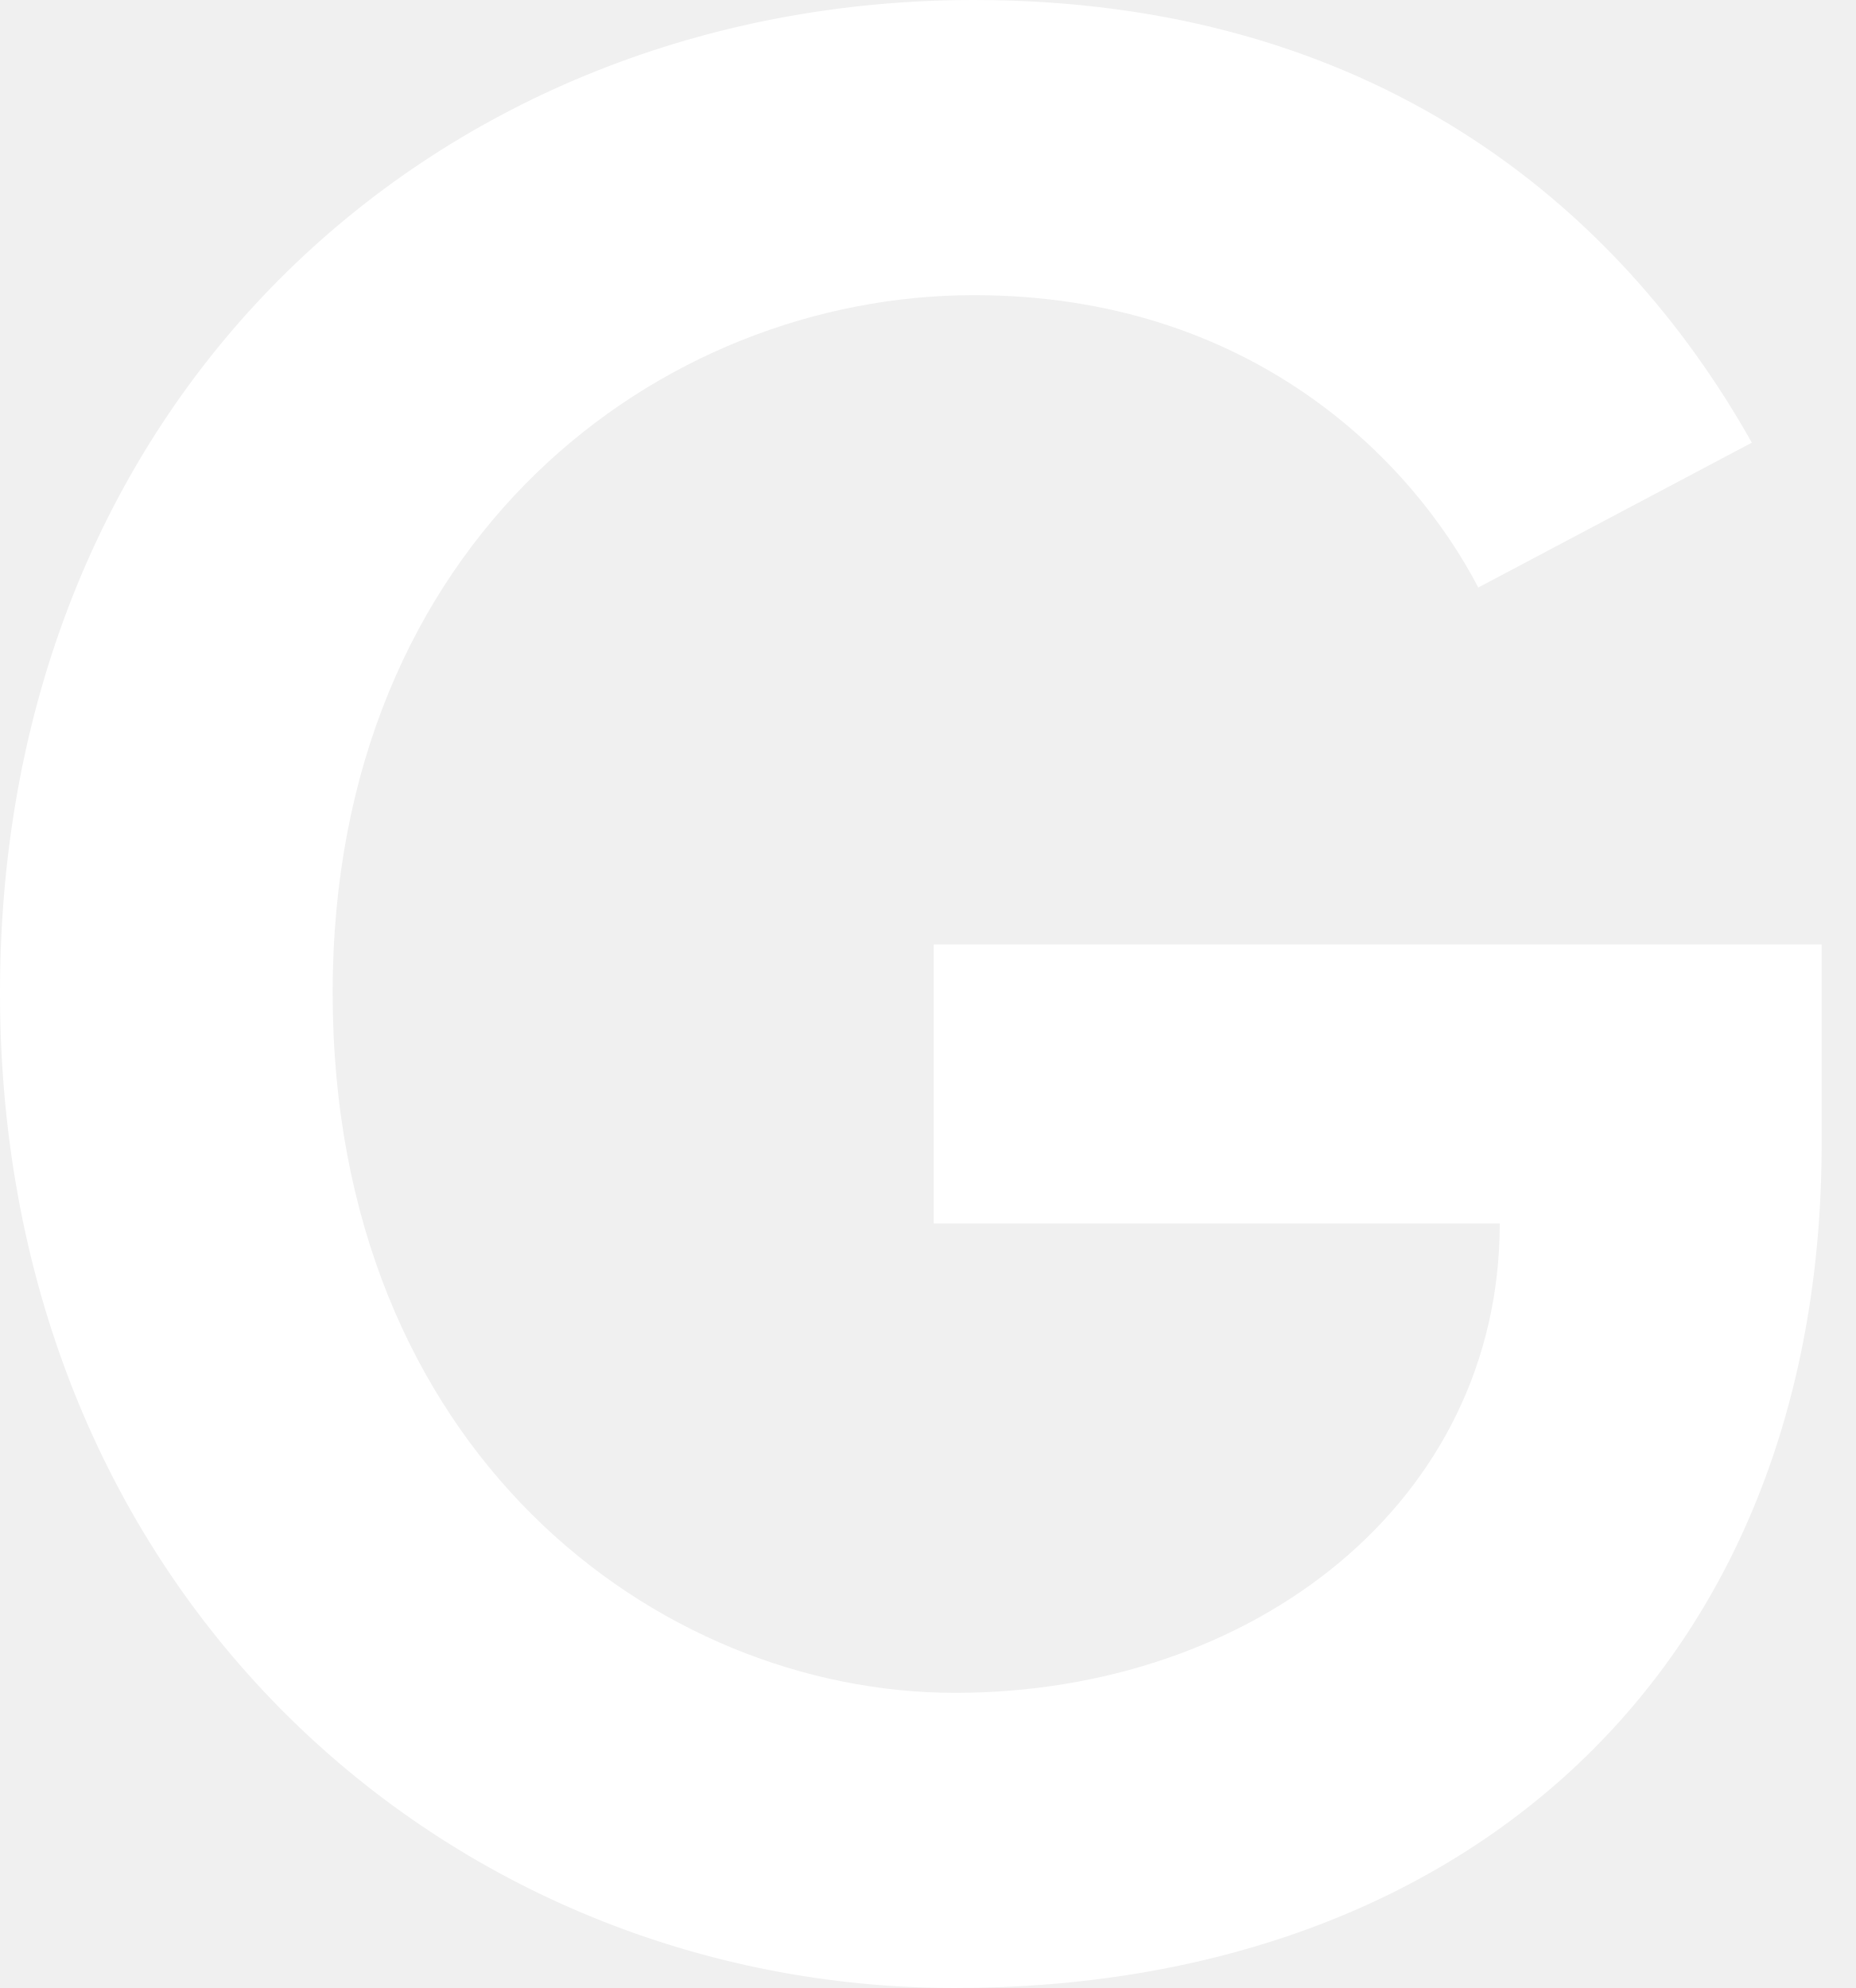
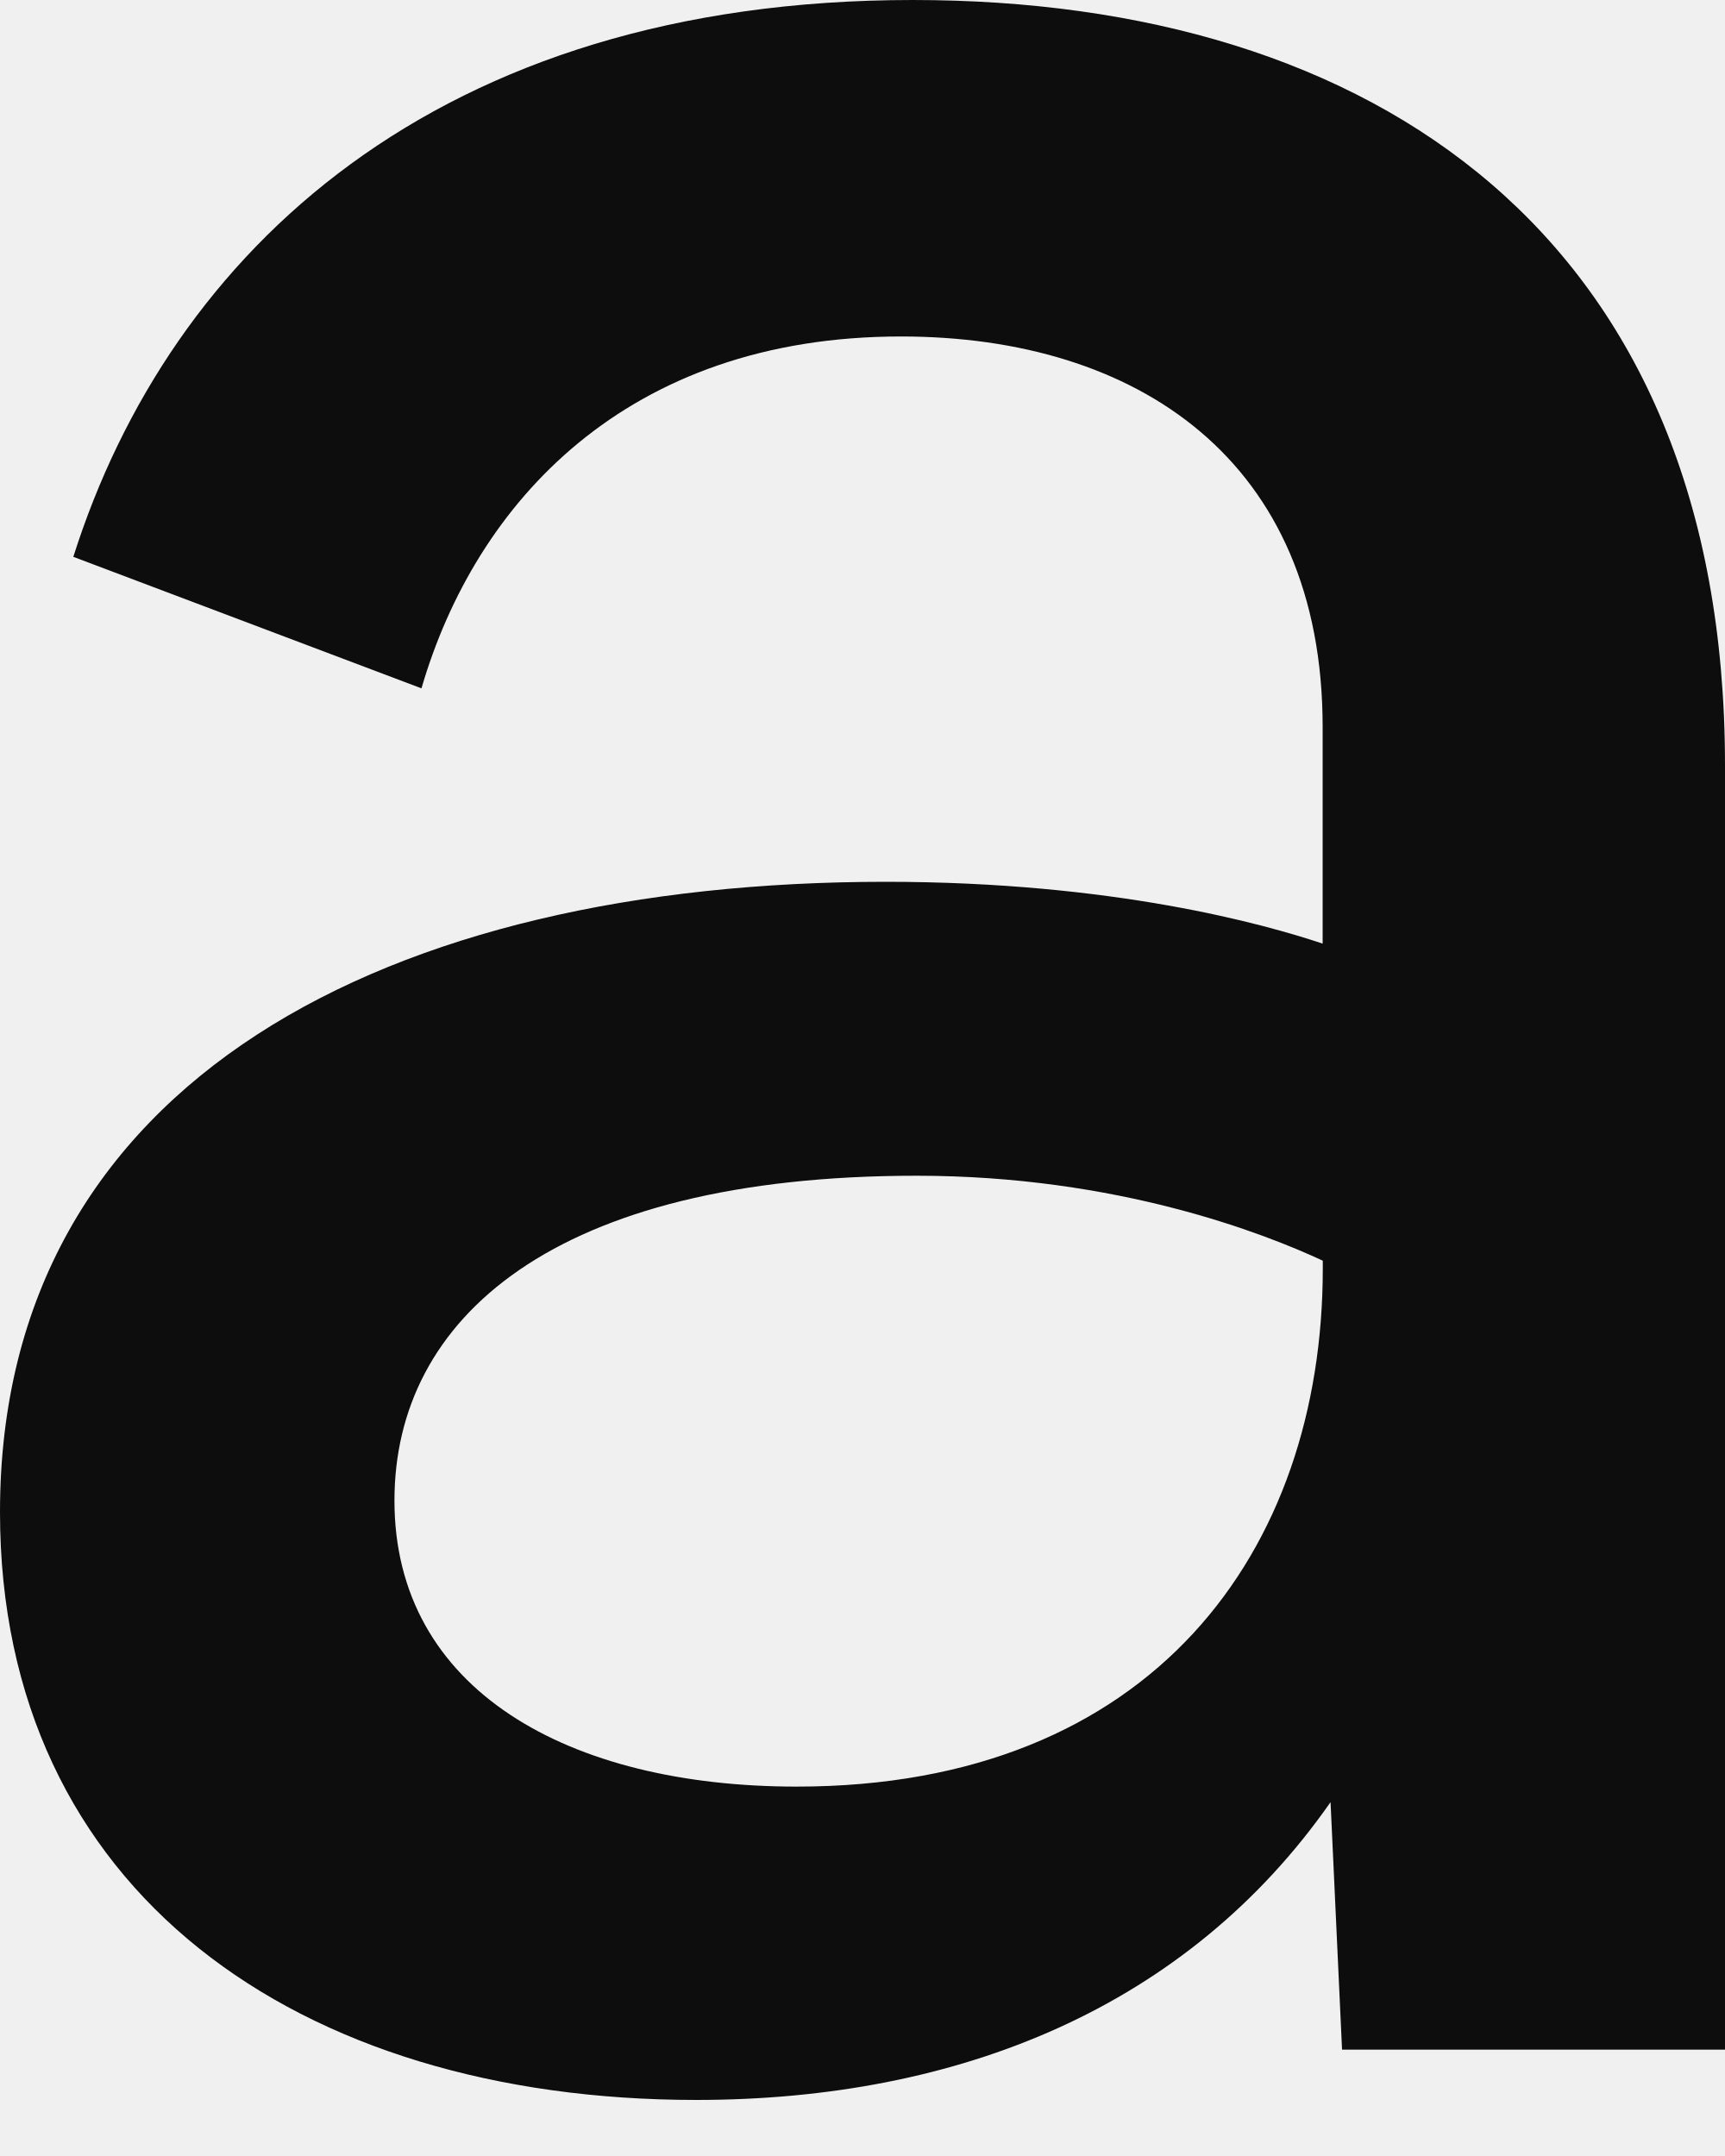
- <svg xmlns="http://www.w3.org/2000/svg" width="14" height="15" viewBox="0 0 14 15">
-   <path fill="#FFF" fill-rule="evenodd" d="M13.745 8.623c0 3.988-2.713 6.377-6.539 6.377C3.381 15 0 12.024 0 7.49 0 2.976 3.32 0 7.348 0c2.996 0 4.858 1.538 5.87 3.34l-2.064 1.093c-.506-.971-1.72-2.206-3.806-2.206-2.368 0-4.838 1.842-4.838 5.263 0 3.461 2.45 5.283 4.696 5.283 2.247 0 4.11-1.437 4.11-3.542H7.045V7.126h6.7v1.497z" />
+ <svg xmlns="http://www.w3.org/2000/svg" width="12" height="15" viewBox="0 0 12 15">
+   <path fill="#0D0D0D" fill-rule="evenodd" d="M5.543 12.43c-1.588 0-2.799-.672-2.799-1.99 0-1.265 1.104-2.26 3.633-2.26 1.399 0 2.421.403 2.825.591v.054c0 1.964-1.184 3.605-3.66 3.605zm3.793 1.83H12V5.327C12 1.641 9.552 0 6.35 0 3.04 0 1.184 1.749.51 3.874l2.422.915c.376-1.291 1.426-2.448 3.336-2.448 1.641 0 2.933.86 2.933 2.717v1.507c-.404-.135-1.453-.43-3.04-.43C2.716 6.135 0 7.507 0 10.52c0 2.637 2.072 4.09 4.843 4.09 1.83 0 3.417-.646 4.413-2.072l.08 1.722z" />
</svg>
